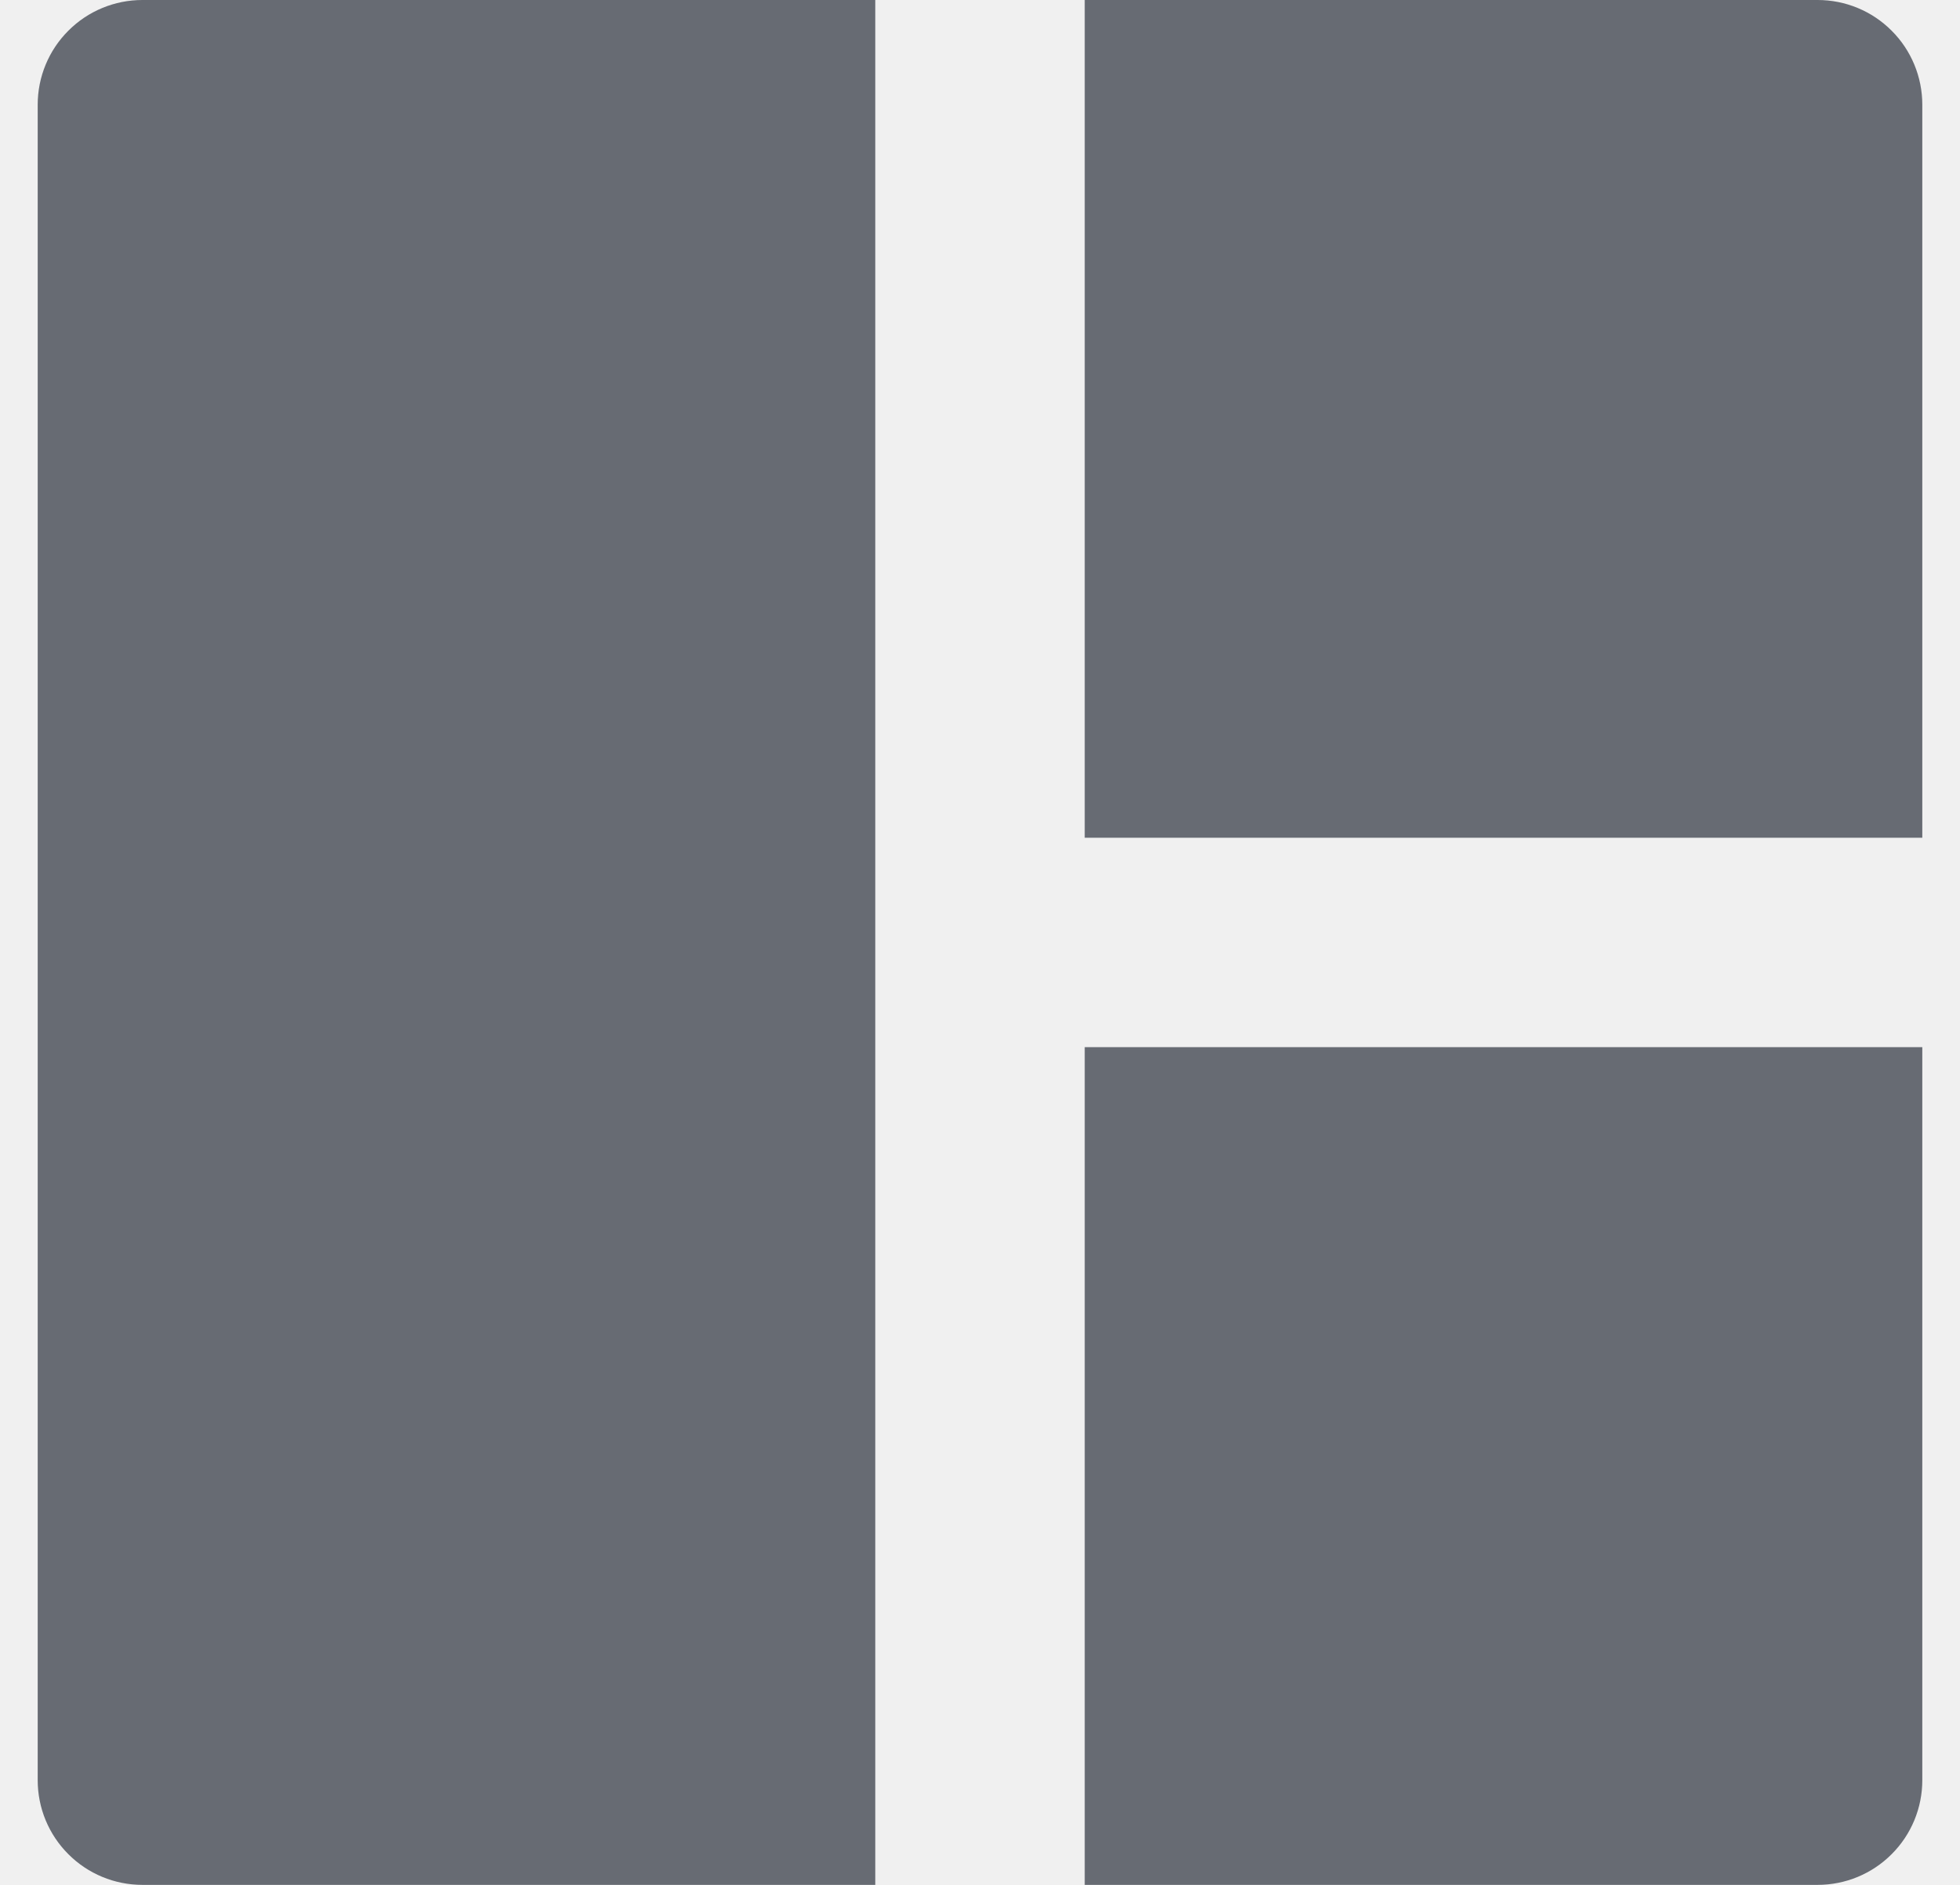
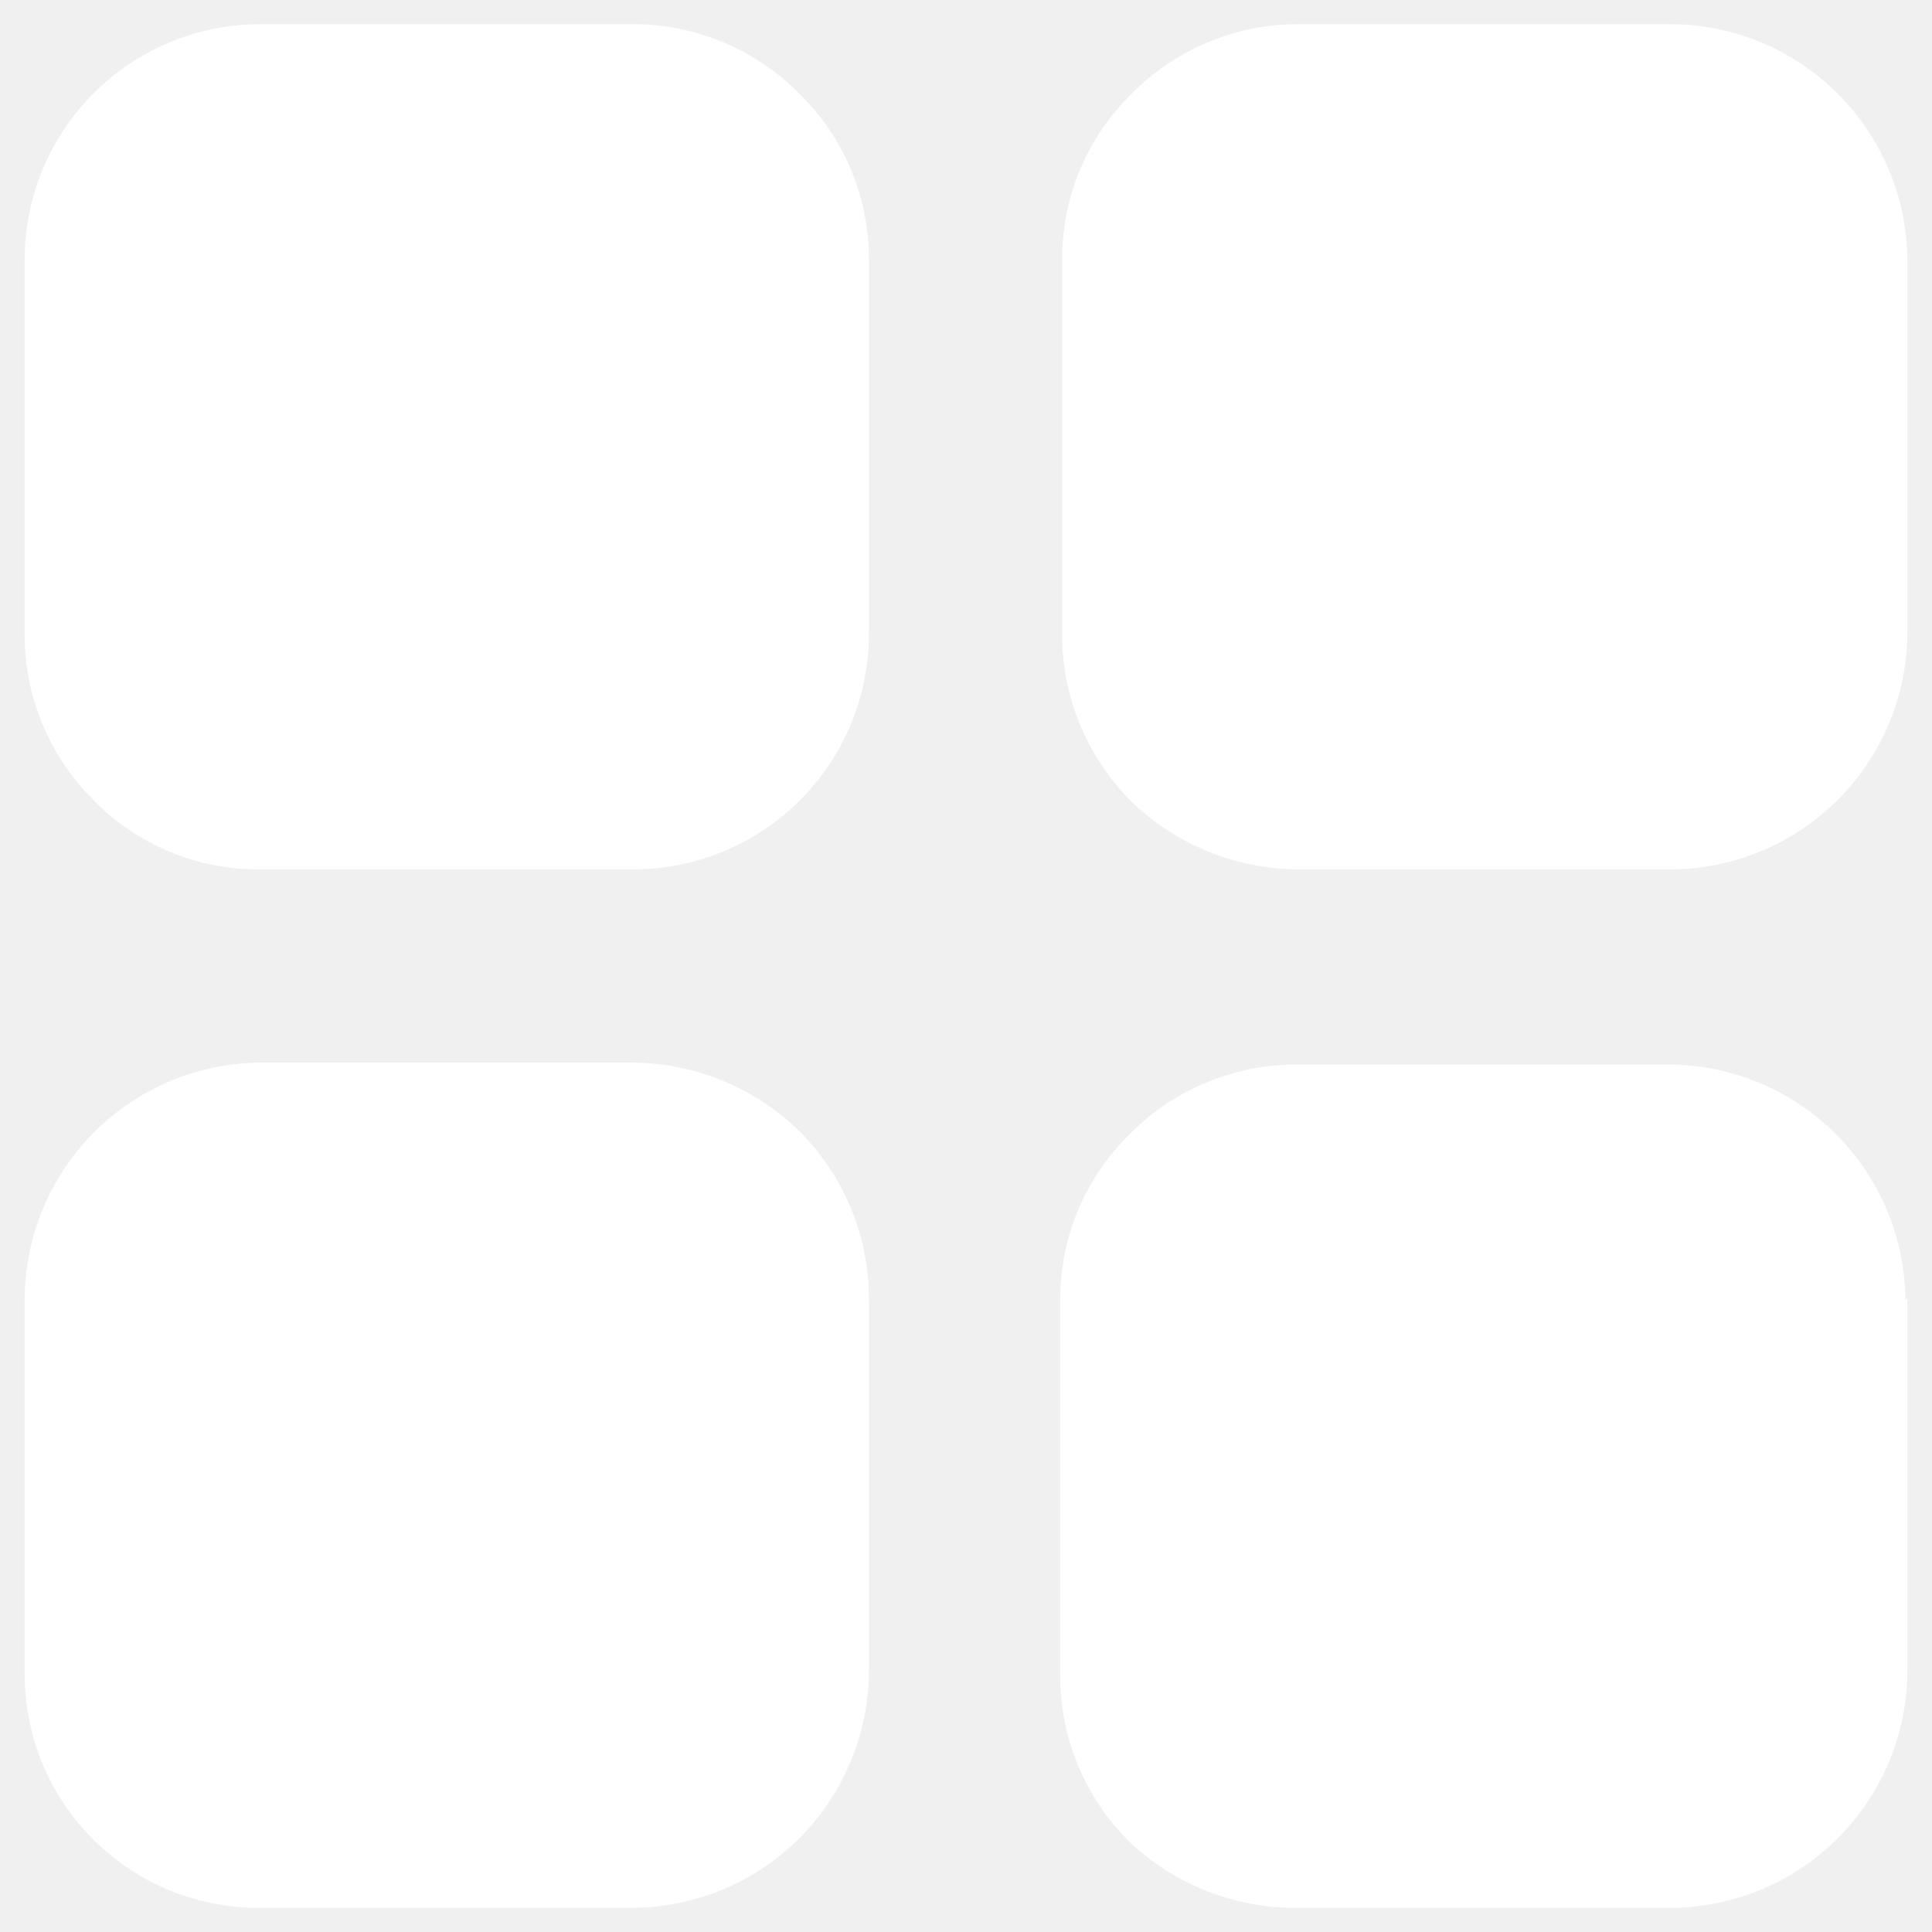
- <svg xmlns="http://www.w3.org/2000/svg" width="26" height="25" viewBox="0 0 26 25" fill="none">
-   <path d="M0.5 23.611V1.389C0.5 1.021 0.646 0.667 0.907 0.407C1.167 0.146 1.521 0 1.889 0H11.611V25H1.889C1.521 25 1.167 24.854 0.907 24.593C0.646 24.333 0.5 23.98 0.5 23.611ZM25.5 23.611V13.889H14.389V25H24.111C24.48 25 24.833 24.854 25.093 24.593C25.354 24.333 25.5 23.98 25.5 23.611ZM25.5 1.389C25.5 1.021 25.354 0.667 25.093 0.407C24.833 0.146 24.48 0 24.111 0H14.389V11.111H25.5V1.389Z" fill="#676B73" />
+ <svg xmlns="http://www.w3.org/2000/svg" width="20" height="20" viewBox="0 0 20 20" fill="none">
+   <path d="M8.995 2.68V6.56C8.995 6.881 8.932 7.199 8.808 7.496C8.685 7.793 8.504 8.062 8.277 8.289C8.049 8.516 7.779 8.695 7.482 8.817C7.185 8.939 6.866 9.001 6.545 9H2.685C2.365 9.002 2.047 8.939 1.752 8.815C1.456 8.692 1.188 8.51 0.965 8.28C0.739 8.055 0.559 7.787 0.437 7.491C0.315 7.196 0.253 6.879 0.255 6.56V2.69C0.255 2.045 0.511 1.425 0.966 0.968C1.422 0.511 2.04 0.253 2.685 0.25H6.555C6.875 0.25 7.192 0.314 7.487 0.438C7.782 0.561 8.05 0.742 8.275 0.97C8.503 1.193 8.684 1.459 8.808 1.752C8.931 2.046 8.995 2.361 8.995 2.68ZM19.745 2.69V6.56C19.74 7.204 19.482 7.82 19.028 8.276C18.574 8.732 17.959 8.992 17.315 9H13.435C12.788 8.996 12.168 8.742 11.705 8.29C11.479 8.062 11.3 7.793 11.178 7.496C11.056 7.199 10.994 6.881 10.995 6.56V2.69C10.994 2.37 11.057 2.052 11.18 1.757C11.304 1.461 11.486 1.194 11.715 0.97C11.94 0.742 12.208 0.561 12.503 0.438C12.798 0.314 13.115 0.25 13.435 0.25H17.305C17.951 0.255 18.568 0.514 19.024 0.97C19.481 1.427 19.74 2.044 19.745 2.69ZM19.745 13.44V17.31C19.74 17.954 19.482 18.57 19.028 19.026C18.574 19.482 17.959 19.742 17.315 19.75H13.435C12.784 19.757 12.156 19.509 11.685 19.06C11.458 18.833 11.278 18.563 11.156 18.266C11.034 17.969 10.973 17.651 10.975 17.33V13.46C10.974 13.14 11.037 12.822 11.16 12.527C11.284 12.232 11.466 11.964 11.695 11.74C11.92 11.512 12.188 11.331 12.483 11.208C12.778 11.084 13.095 11.02 13.415 11.02H17.285C17.93 11.025 18.548 11.284 19.005 11.74C19.461 12.197 19.72 12.815 19.725 13.46L19.745 13.44ZM8.995 13.45V17.32C8.987 17.965 8.726 18.582 8.267 19.037C7.809 19.491 7.191 19.747 6.545 19.75H2.685C2.365 19.751 2.049 19.689 1.753 19.568C1.458 19.446 1.19 19.267 0.964 19.041C0.738 18.815 0.559 18.547 0.437 18.252C0.316 17.956 0.254 17.64 0.255 17.32V13.45C0.258 12.805 0.514 12.186 0.968 11.727C1.423 11.269 2.039 11.008 2.685 11H6.555C7.203 11.006 7.824 11.264 8.285 11.72C8.741 12.18 8.996 12.802 8.995 13.45Z" fill="white" />
</svg>
